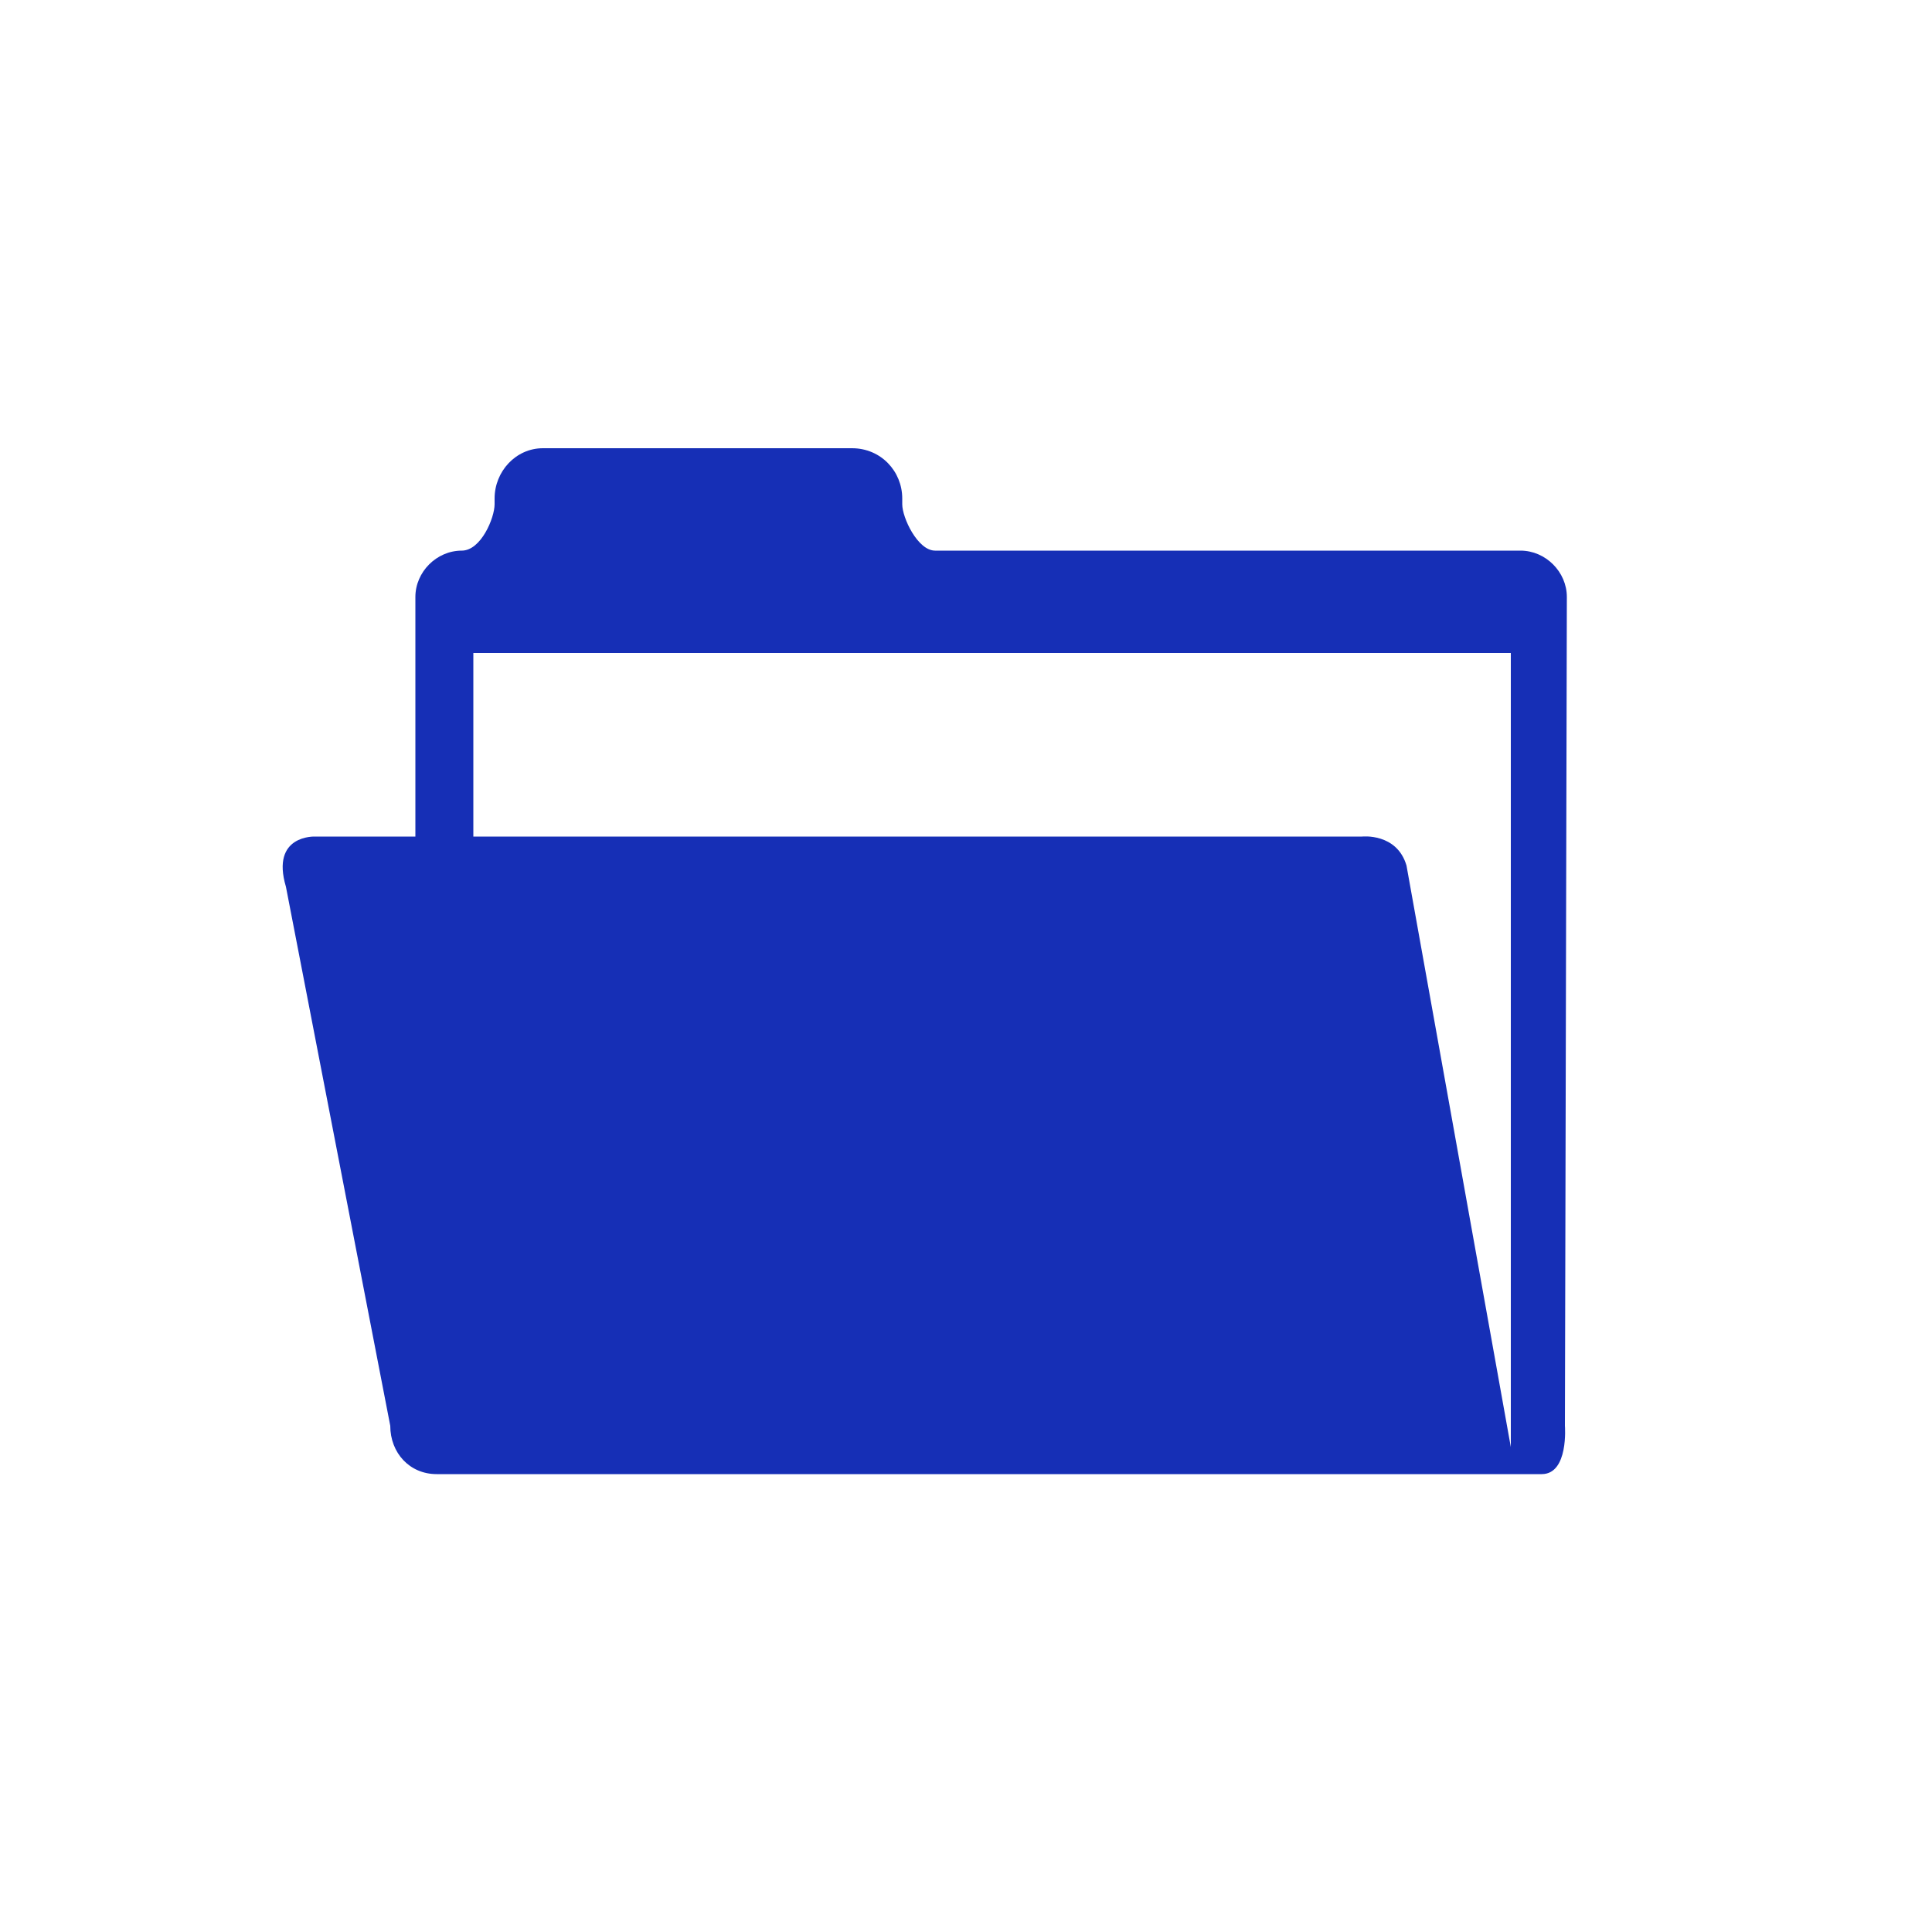
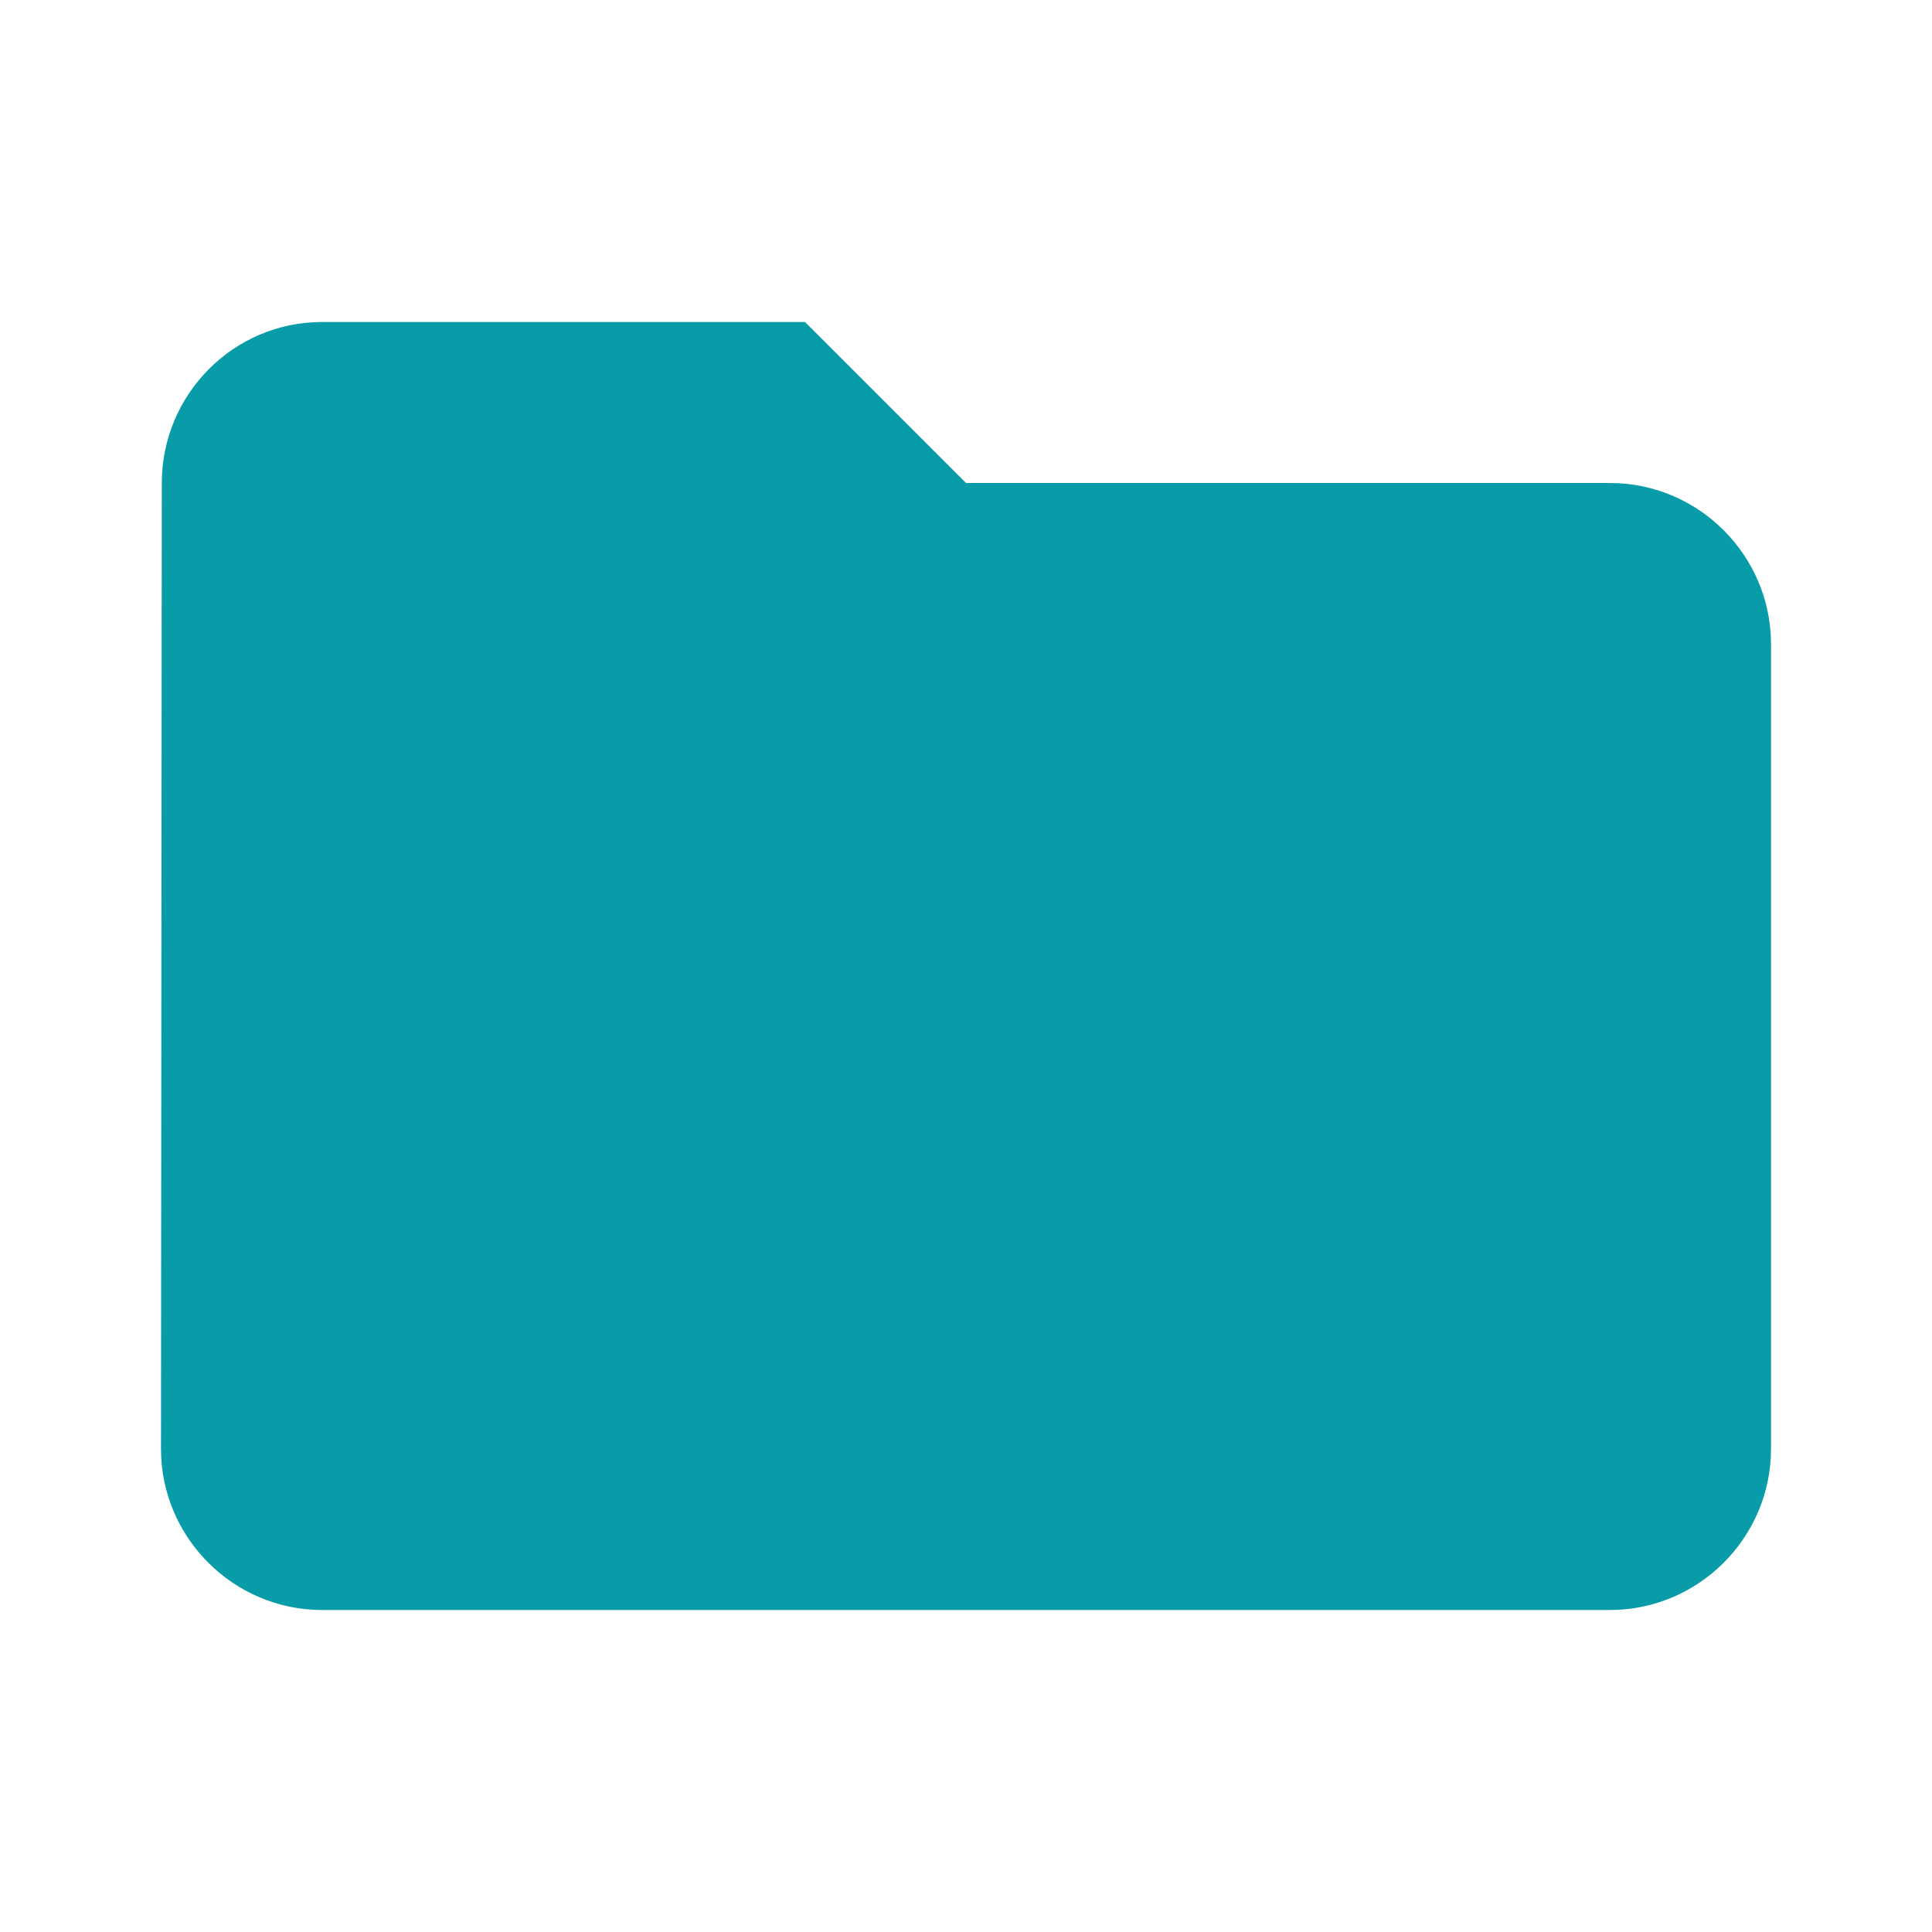
- <svg xmlns="http://www.w3.org/2000/svg" version="1.1" id="Layer_1" x="0px" y="0px" viewBox="0 0 100 100" style="enable-background:new 0 0 100 100;" xml:space="preserve">
-   <style type="text/css">
- 	.st1{fill:#162FB6;}
- </style>
-   <g>
-     <g>
-       <g>
-         <path class="st1" d="M81.1,30.9c0-1.3-1.1-2.4-2.4-2.4H48.4c-0.9,0-1.7-1.7-1.7-2.4v-0.3c0-1.4-1.1-2.6-2.6-2.6h-16     c-1.4,0-2.5,1.2-2.5,2.6v0.3c0,0.7-0.7,2.4-1.7,2.4l0,0c-1.3,0-2.4,1.1-2.4,2.4v12.4h-5.2c0,0-2.3-0.1-1.5,2.6l5.4,27.9     c0,1.4,1,2.5,2.4,2.5h57.2c1.4,0,1.2-2.5,1.2-2.5L81.1,30.9z M78.2,46.9L78.2,46.9v28l-5.4-30.1c-0.5-1.7-2.3-1.5-2.3-1.5h-46     v-9.5h53.7V46.9z" />
-       </g>
-     </g>
-   </g>
+ <svg xmlns="http://www.w3.org/2000/svg" fill="#089CA8" height="24" viewBox="0 0 24 24" width="24">
+   <path d="M10 4H4c-1.1 0-1.99.9-1.99 2L2 18c0 1.1.9 2 2 2h16c1.1 0 2-.9 2-2V8c0-1.1-.9-2-2-2h-8l-2-2z" />
+   <path d="M0 0h24v24H0z" fill="none" />
</svg>
